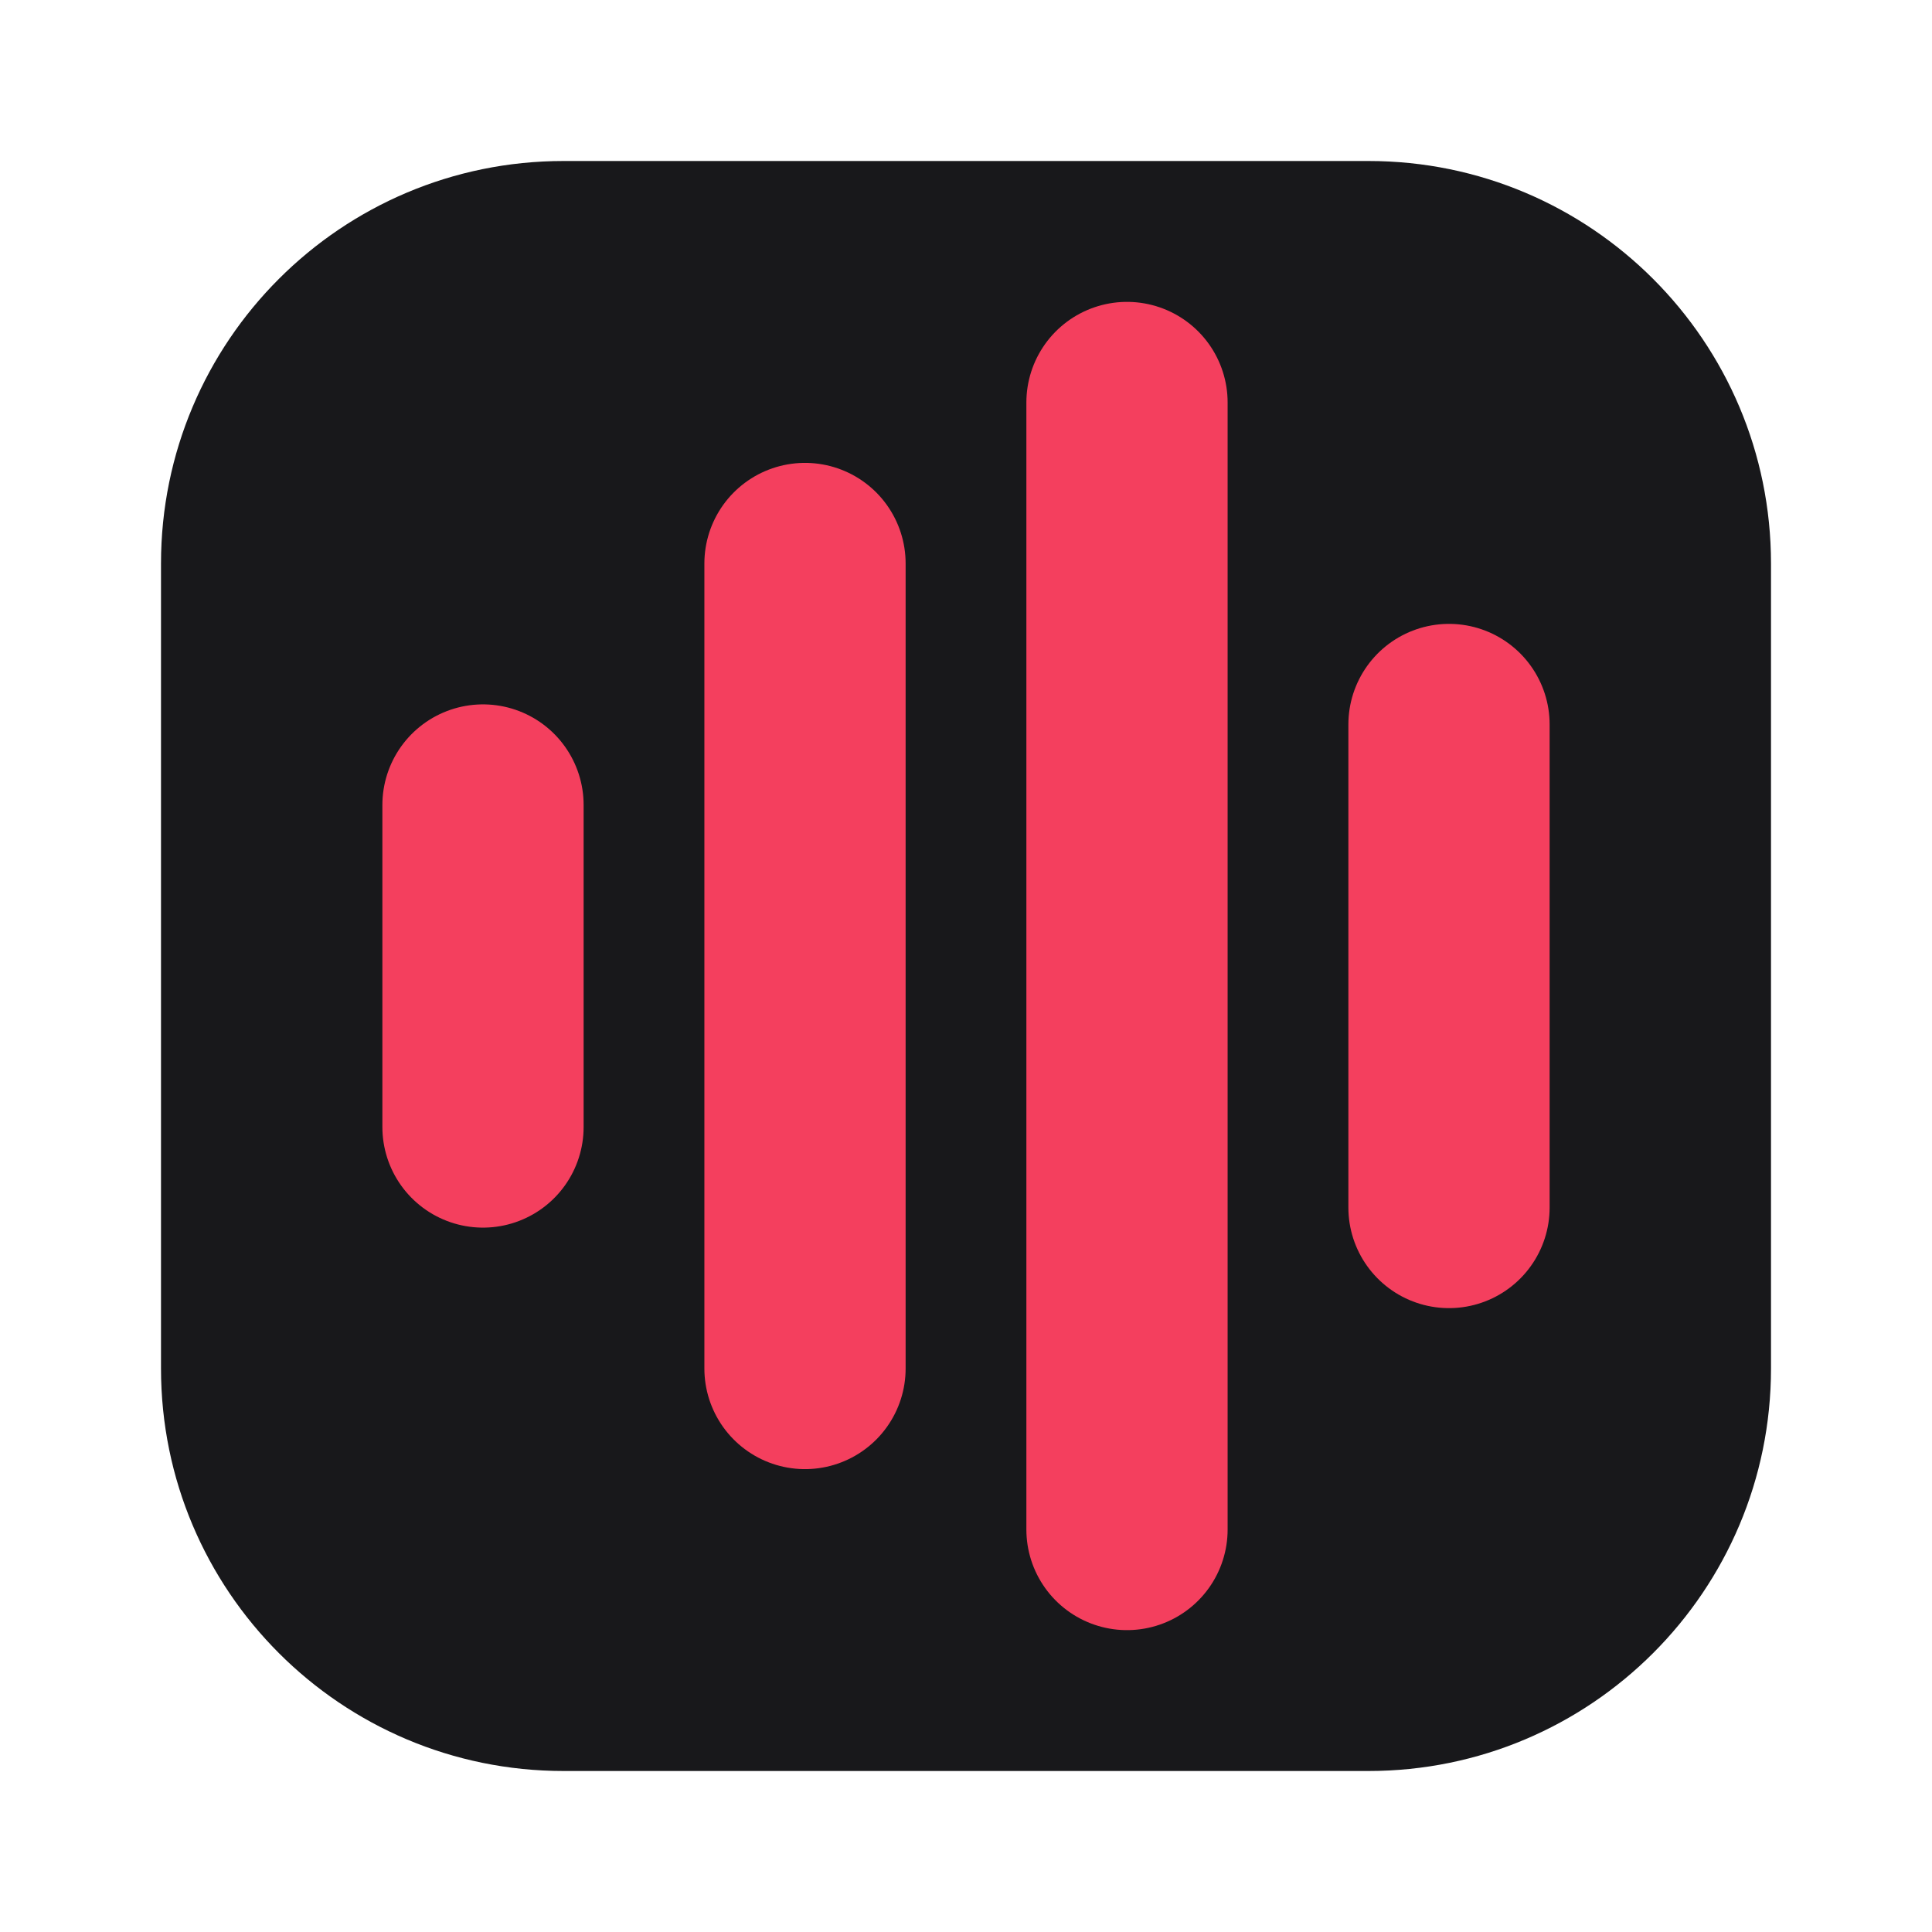
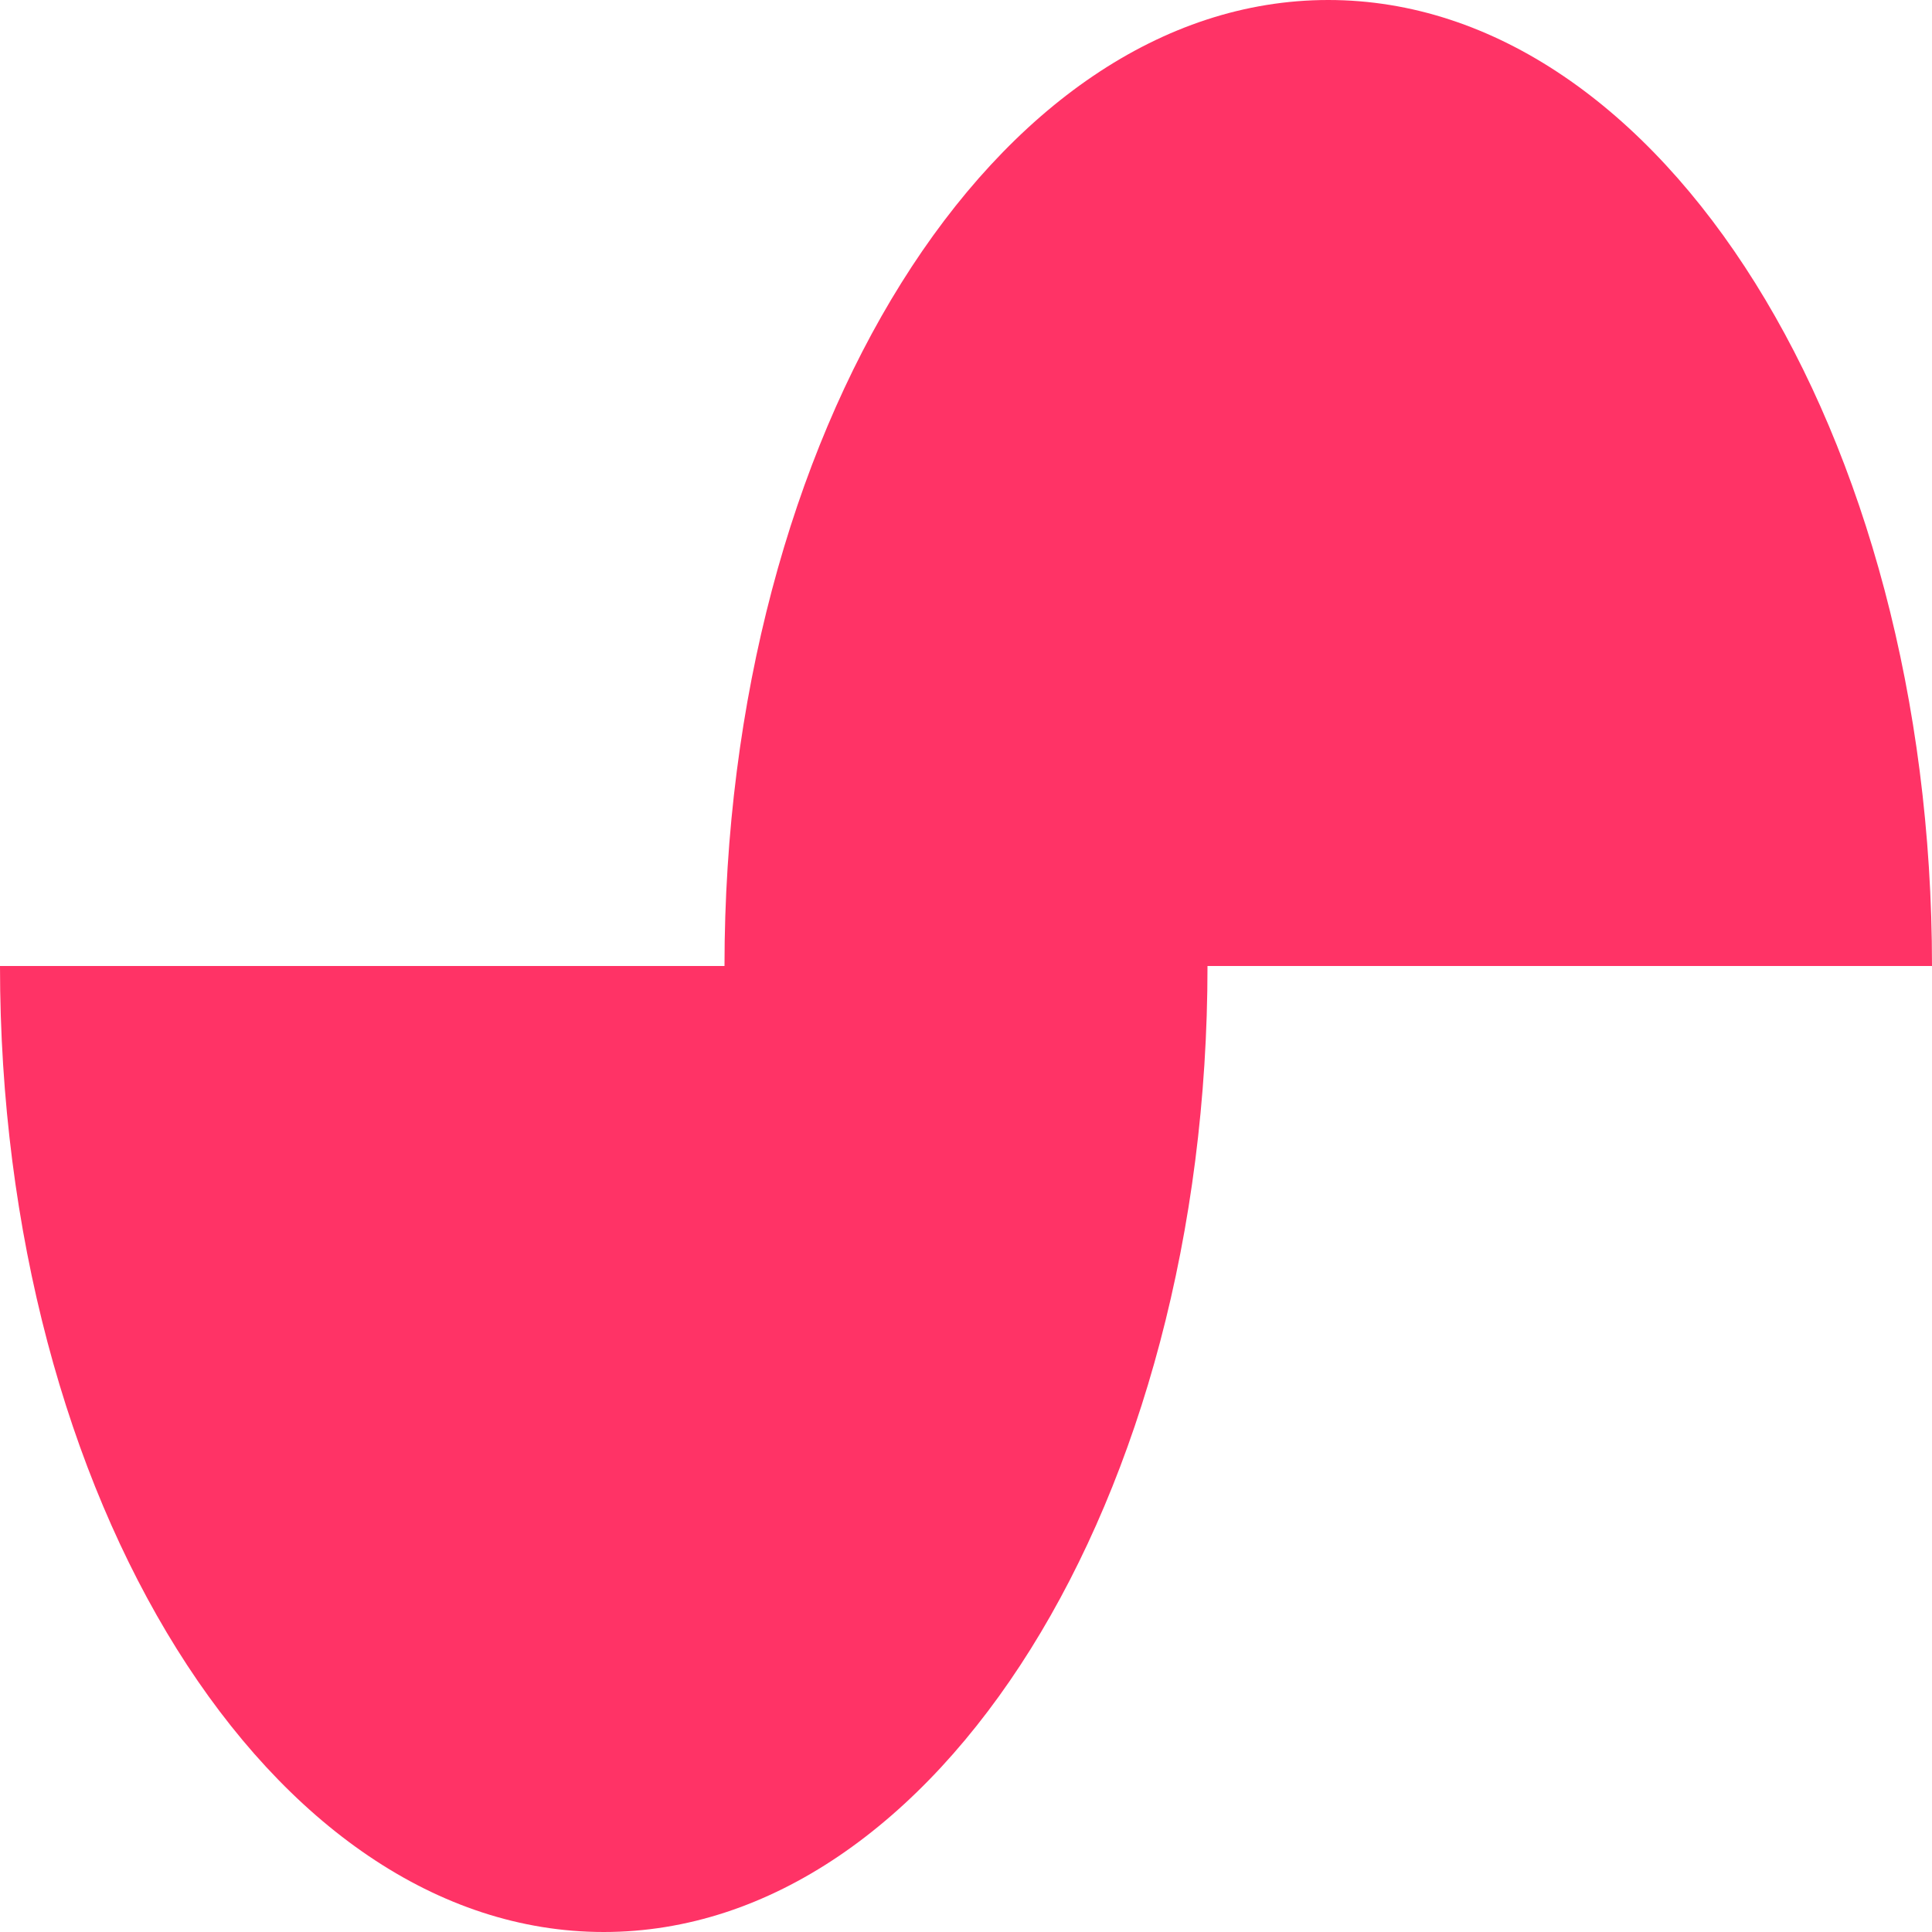
- <svg xmlns="http://www.w3.org/2000/svg" viewBox="0 0 24 24" fill="none">
-   <rect x="2" y="2" width="20" height="20" rx="5" fill="#18181b" />
-   <path d="M6 10V14M10 7V17M14 5V19M18 9V15" stroke="#f43f5e" stroke-width="2.5" stroke-linecap="round" />
+ <svg xmlns="http://www.w3.org/2000/svg" fill="#FF3366" role="img" viewBox="0 0 24 24">
+   <path d="M16.5 0C20.642 0 24 5.373 24 12h-9c0 6.627-3.358 12-7.5 12C3.358 24 0 18.627 0 12h9c0-6.627 3.358-12 7.5-12Z" />
</svg>
